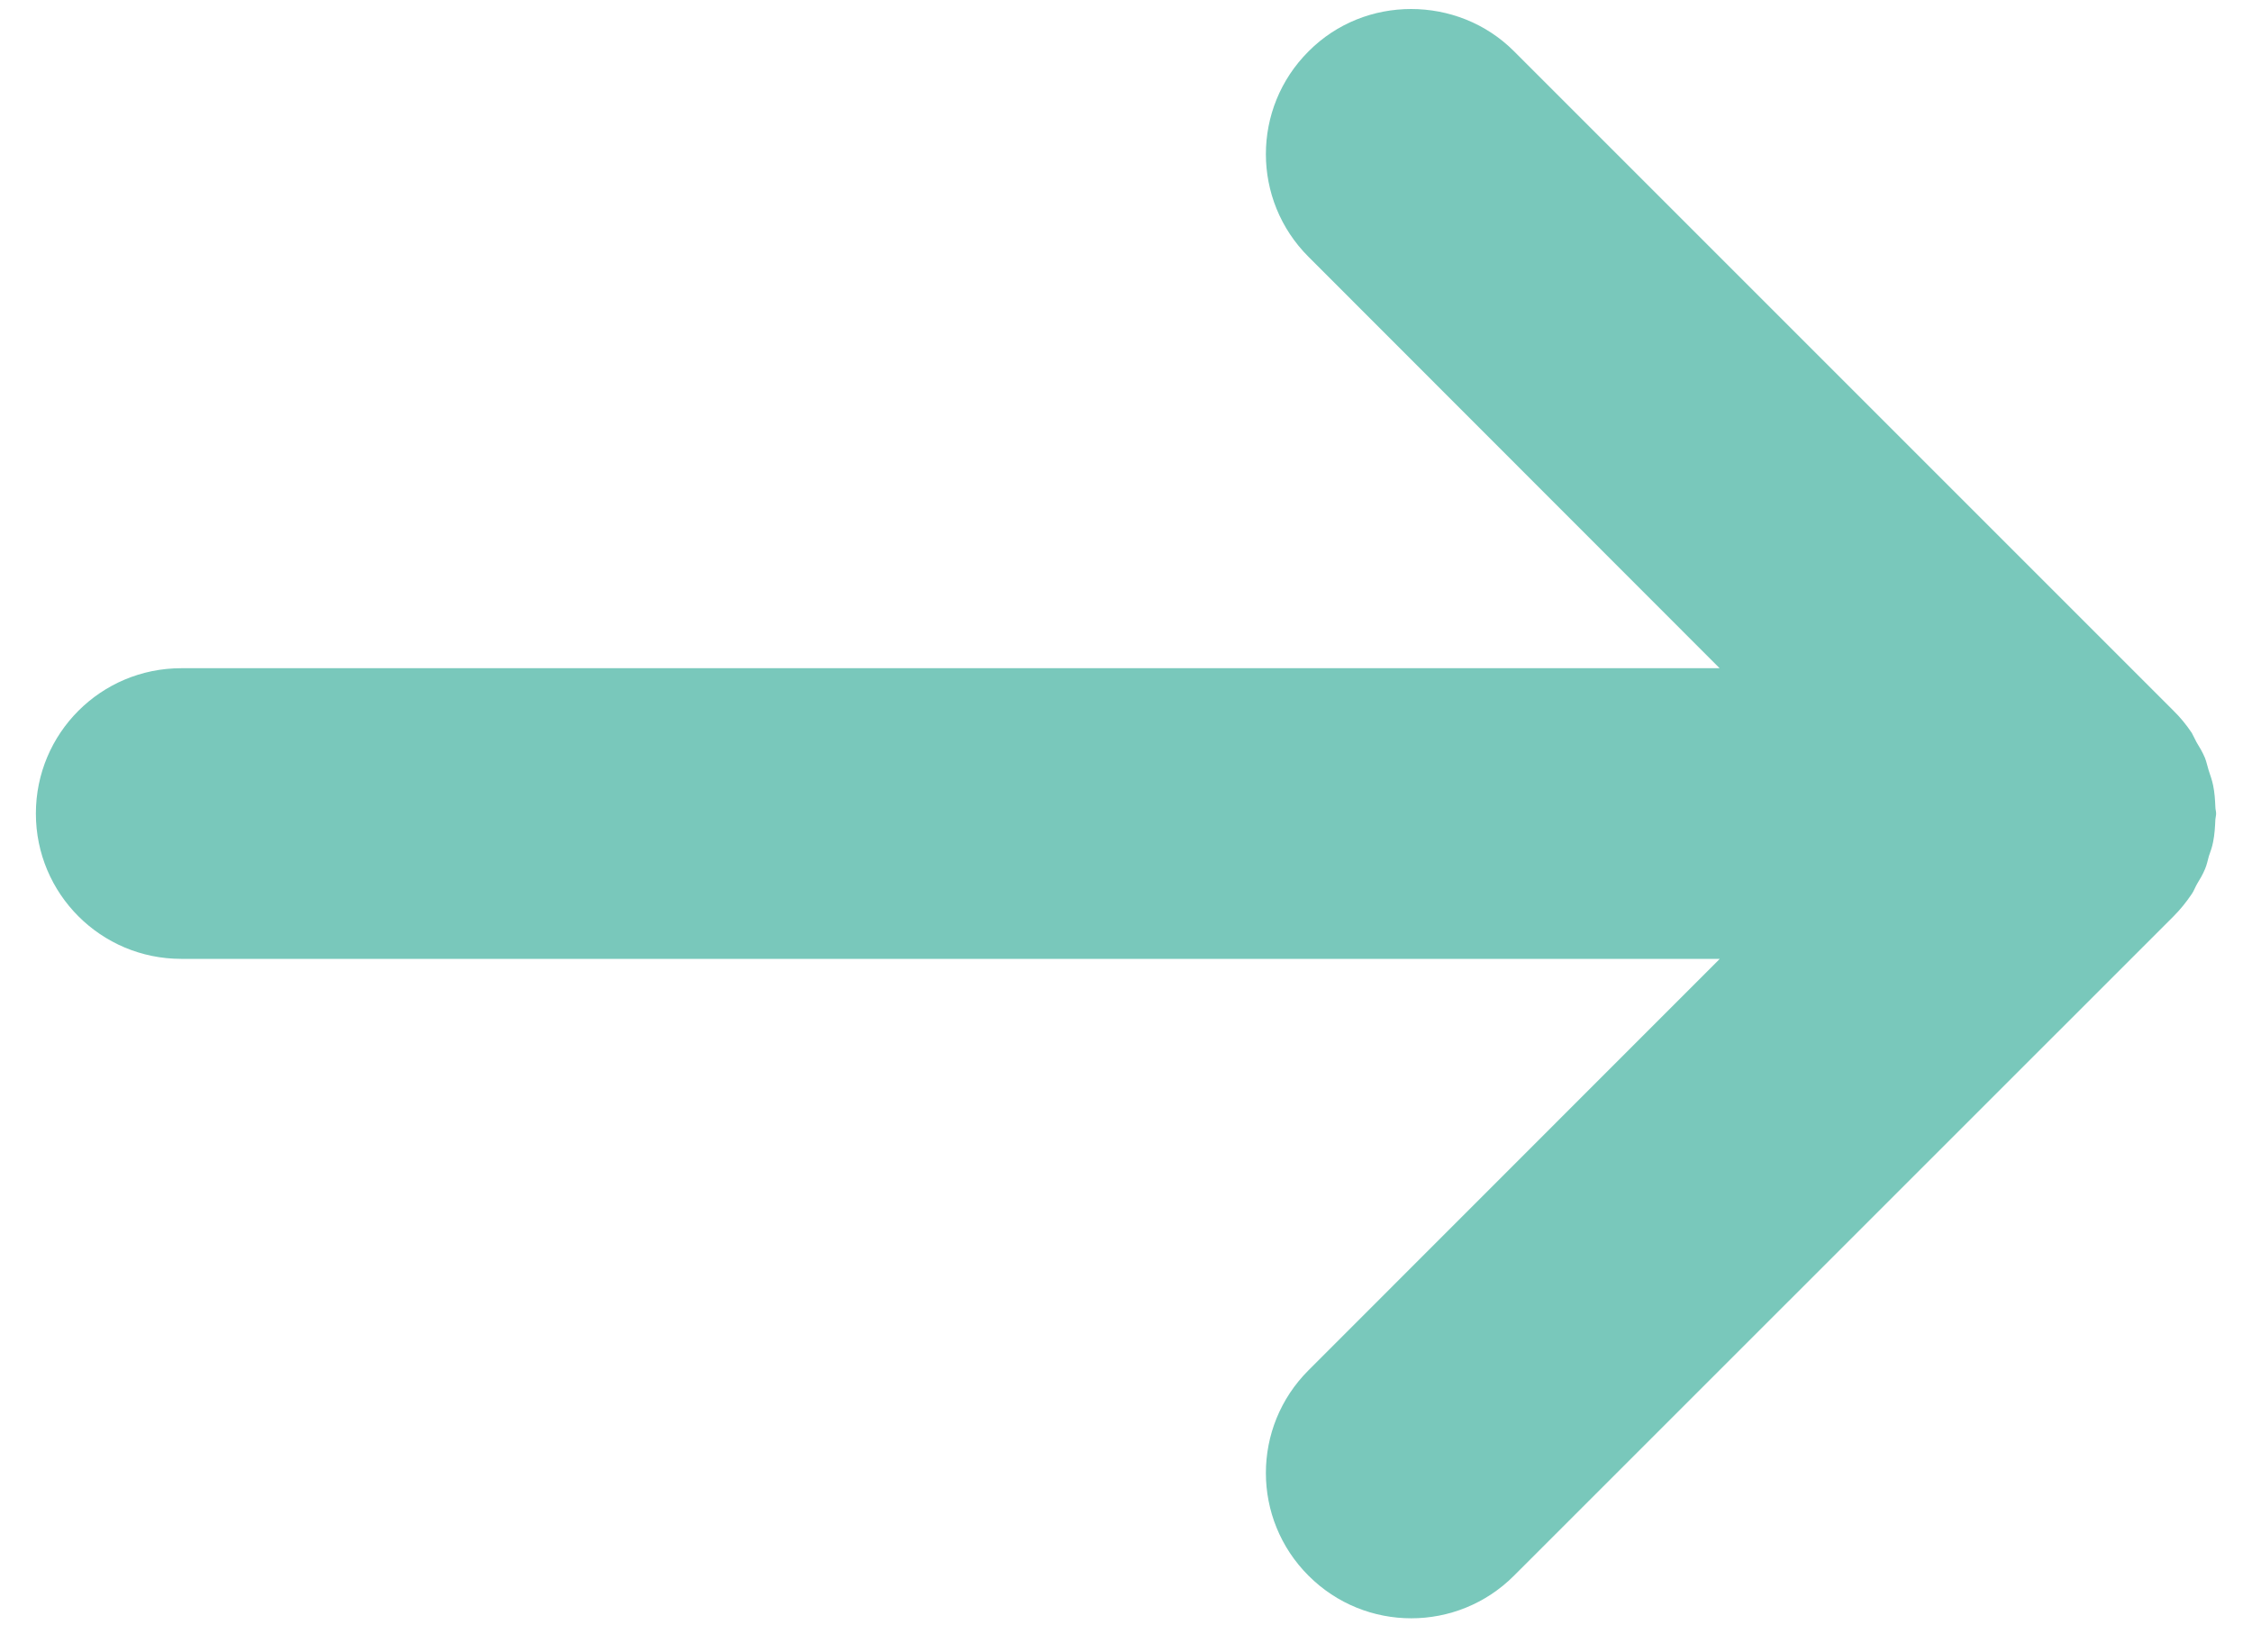
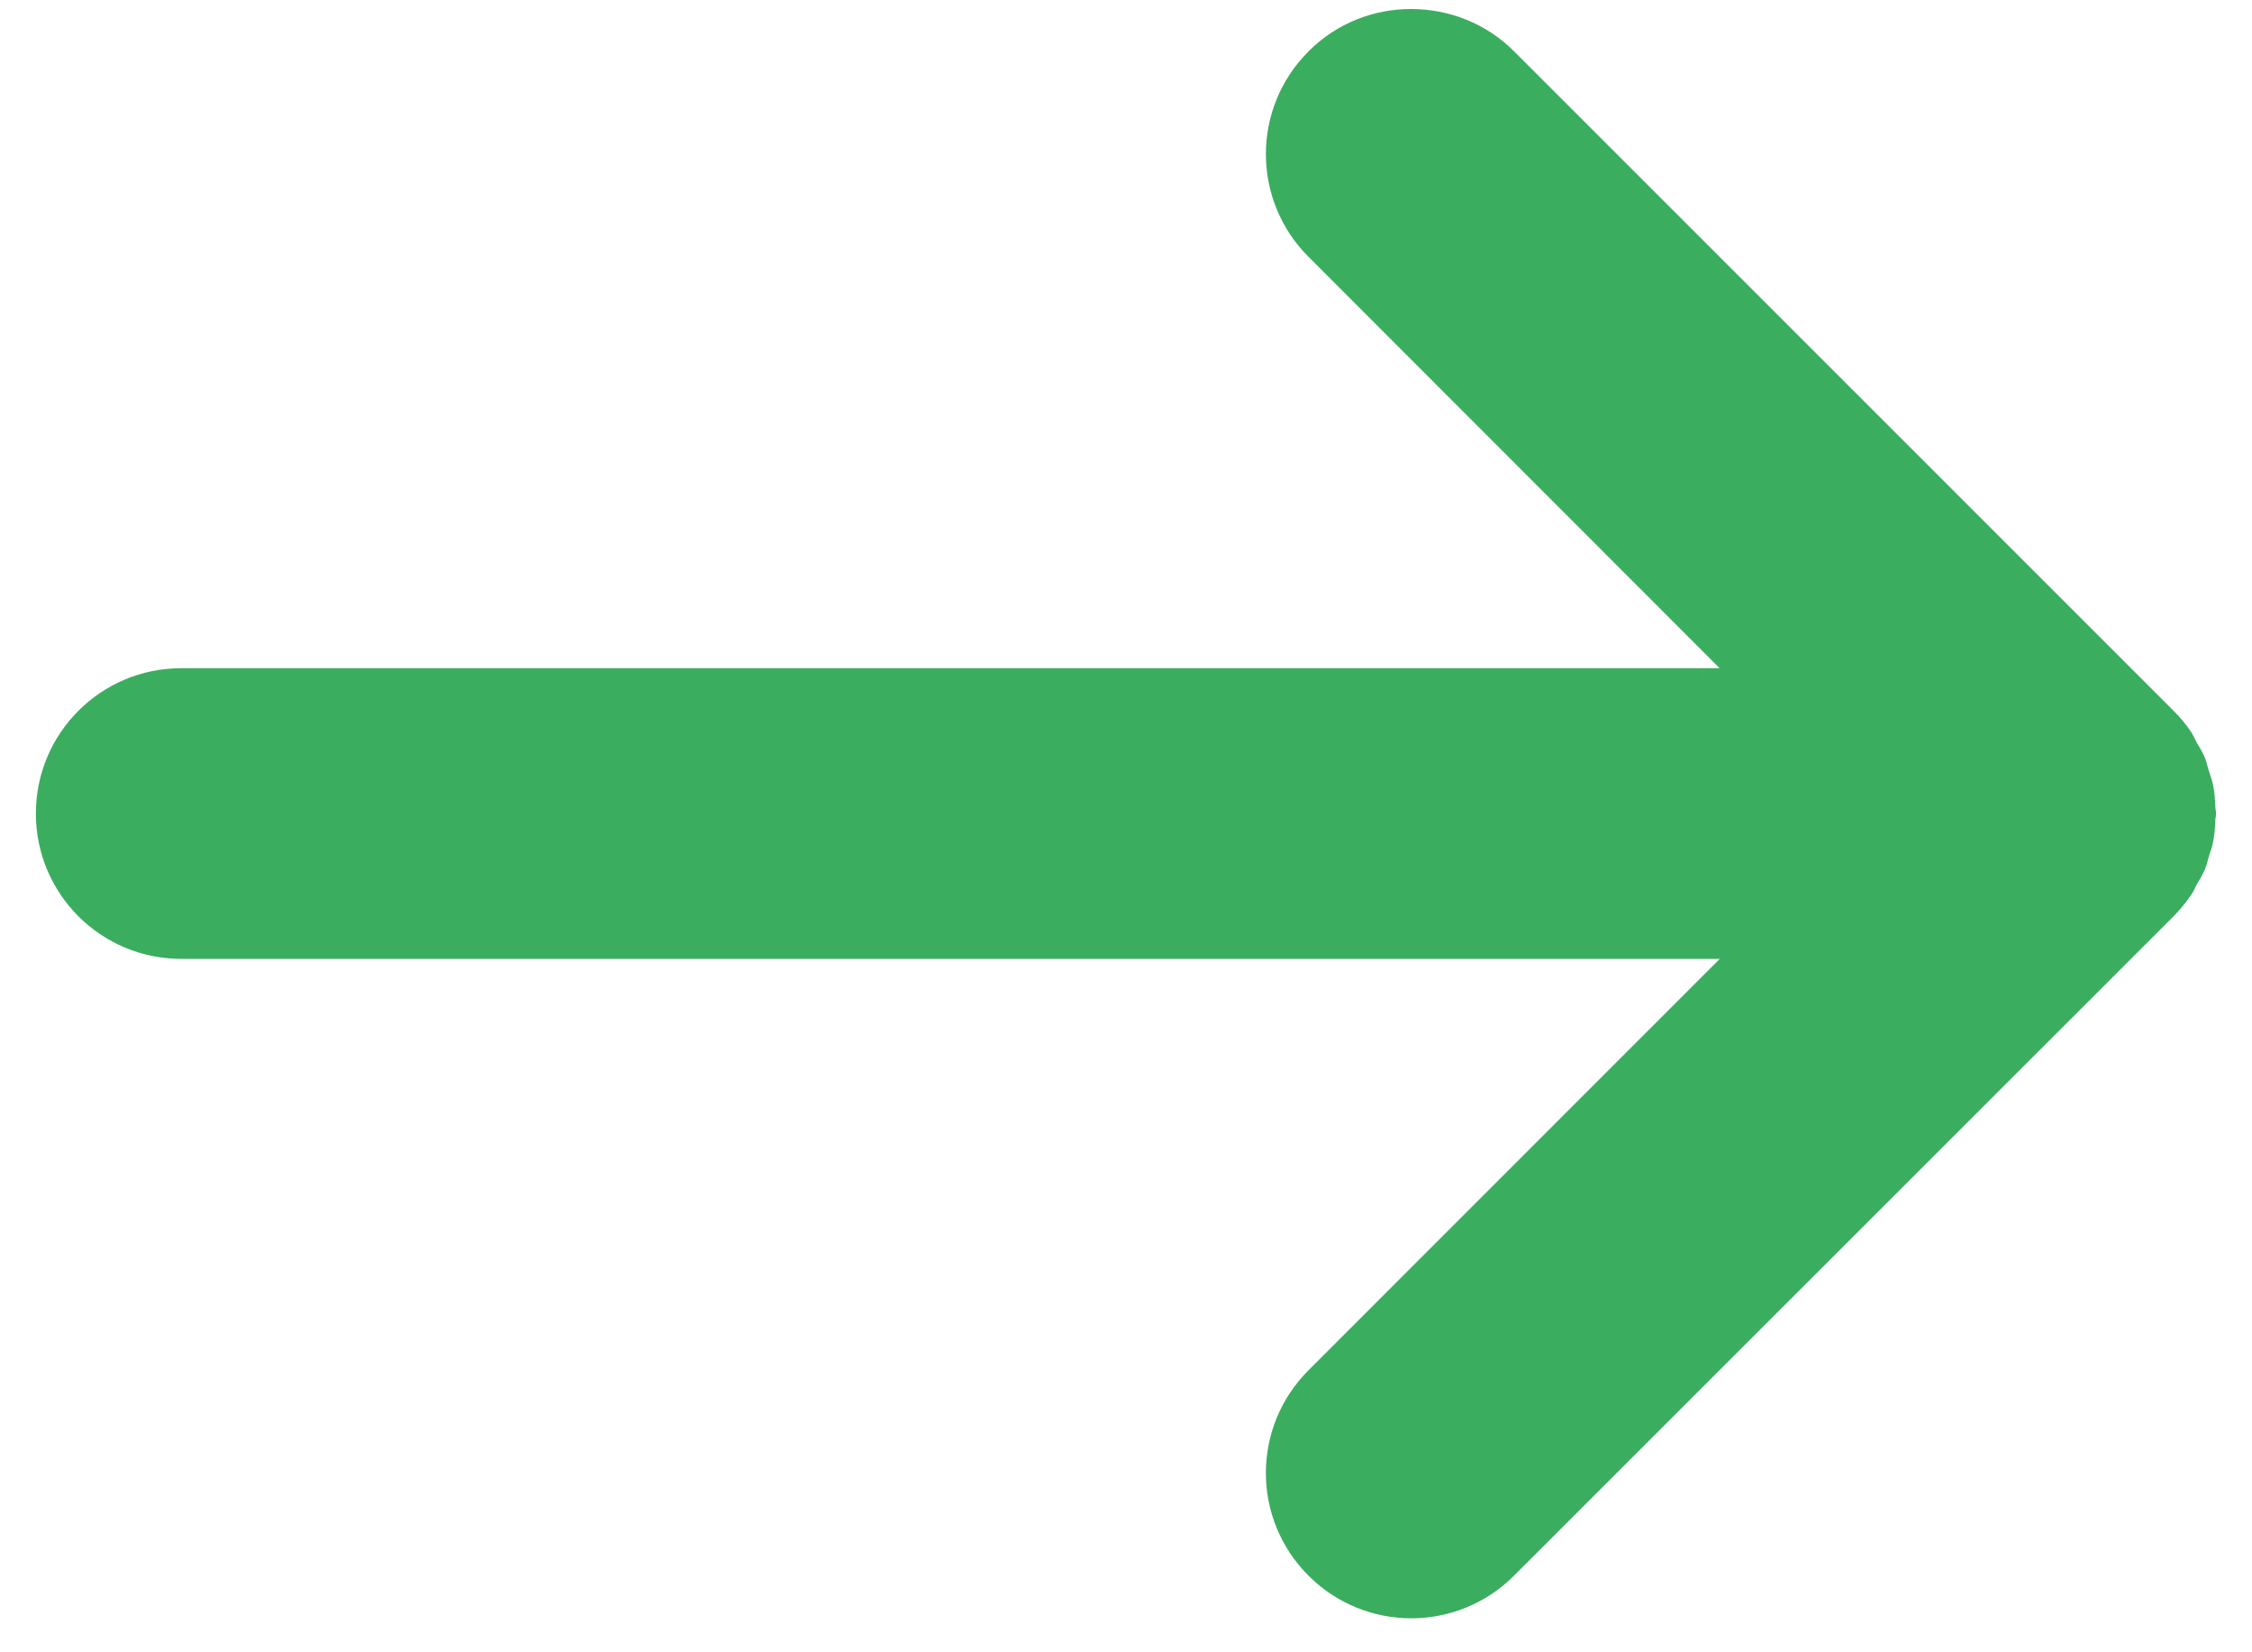
<svg xmlns="http://www.w3.org/2000/svg" version="1.1" id="Layer_1" x="0px" y="0px" width="15px" height="11px" viewBox="0 0 15 11" enable-background="new 0 0 15 11" xml:space="preserve">
-   <path fill="#79c8bb" d="M1.207,6.387h10.248l-2.739,2.74c-0.379,0.378-0.379,0.991,0,1.369c0.378,0.378,0.99,0.378,1.368,0  l4.393-4.392c0.045-0.045,0.086-0.096,0.121-0.148c0.015-0.021,0.023-0.046,0.036-0.068c0.019-0.031,0.038-0.063,0.053-0.099  c0.012-0.028,0.018-0.058,0.026-0.087c0.011-0.031,0.022-0.061,0.028-0.094c0.01-0.049,0.013-0.101,0.015-0.15  c0.001-0.013,0.005-0.025,0.005-0.039c0-0.015-0.005-0.029-0.005-0.044c-0.002-0.048-0.005-0.096-0.015-0.144  c-0.007-0.035-0.019-0.067-0.03-0.101c-0.008-0.026-0.014-0.055-0.024-0.081c-0.016-0.038-0.036-0.072-0.057-0.106  c-0.011-0.021-0.02-0.041-0.031-0.061c-0.036-0.054-0.077-0.104-0.123-0.149l-4.392-4.392C9.896,0.153,9.647,0.06,9.399,0.06  S8.904,0.153,8.716,0.342c-0.379,0.378-0.379,0.991,0,1.369l2.738,2.74H1.207c-0.535,0-0.968,0.433-0.968,0.968  S0.672,6.387,1.207,6.387" />
+   <path fill="#3bad5f" d="M1.207,6.387h10.248l-2.739,2.74c-0.379,0.378-0.379,0.991,0,1.369c0.378,0.378,0.99,0.378,1.368,0  l4.393-4.392c0.045-0.045,0.086-0.096,0.121-0.148c0.015-0.021,0.023-0.046,0.036-0.068c0.019-0.031,0.038-0.063,0.053-0.099  c0.012-0.028,0.018-0.058,0.026-0.087c0.011-0.031,0.022-0.061,0.028-0.094c0.01-0.049,0.013-0.101,0.015-0.15  c0.001-0.013,0.005-0.025,0.005-0.039c0-0.015-0.005-0.029-0.005-0.044c-0.002-0.048-0.005-0.096-0.015-0.144  c-0.007-0.035-0.019-0.067-0.03-0.101c-0.008-0.026-0.014-0.055-0.024-0.081c-0.016-0.038-0.036-0.072-0.057-0.106  c-0.011-0.021-0.02-0.041-0.031-0.061c-0.036-0.054-0.077-0.104-0.123-0.149l-4.392-4.392C9.896,0.153,9.647,0.06,9.399,0.06  S8.904,0.153,8.716,0.342c-0.379,0.378-0.379,0.991,0,1.369l2.738,2.74H1.207c-0.535,0-0.968,0.433-0.968,0.968  S0.672,6.387,1.207,6.387" />
</svg>
